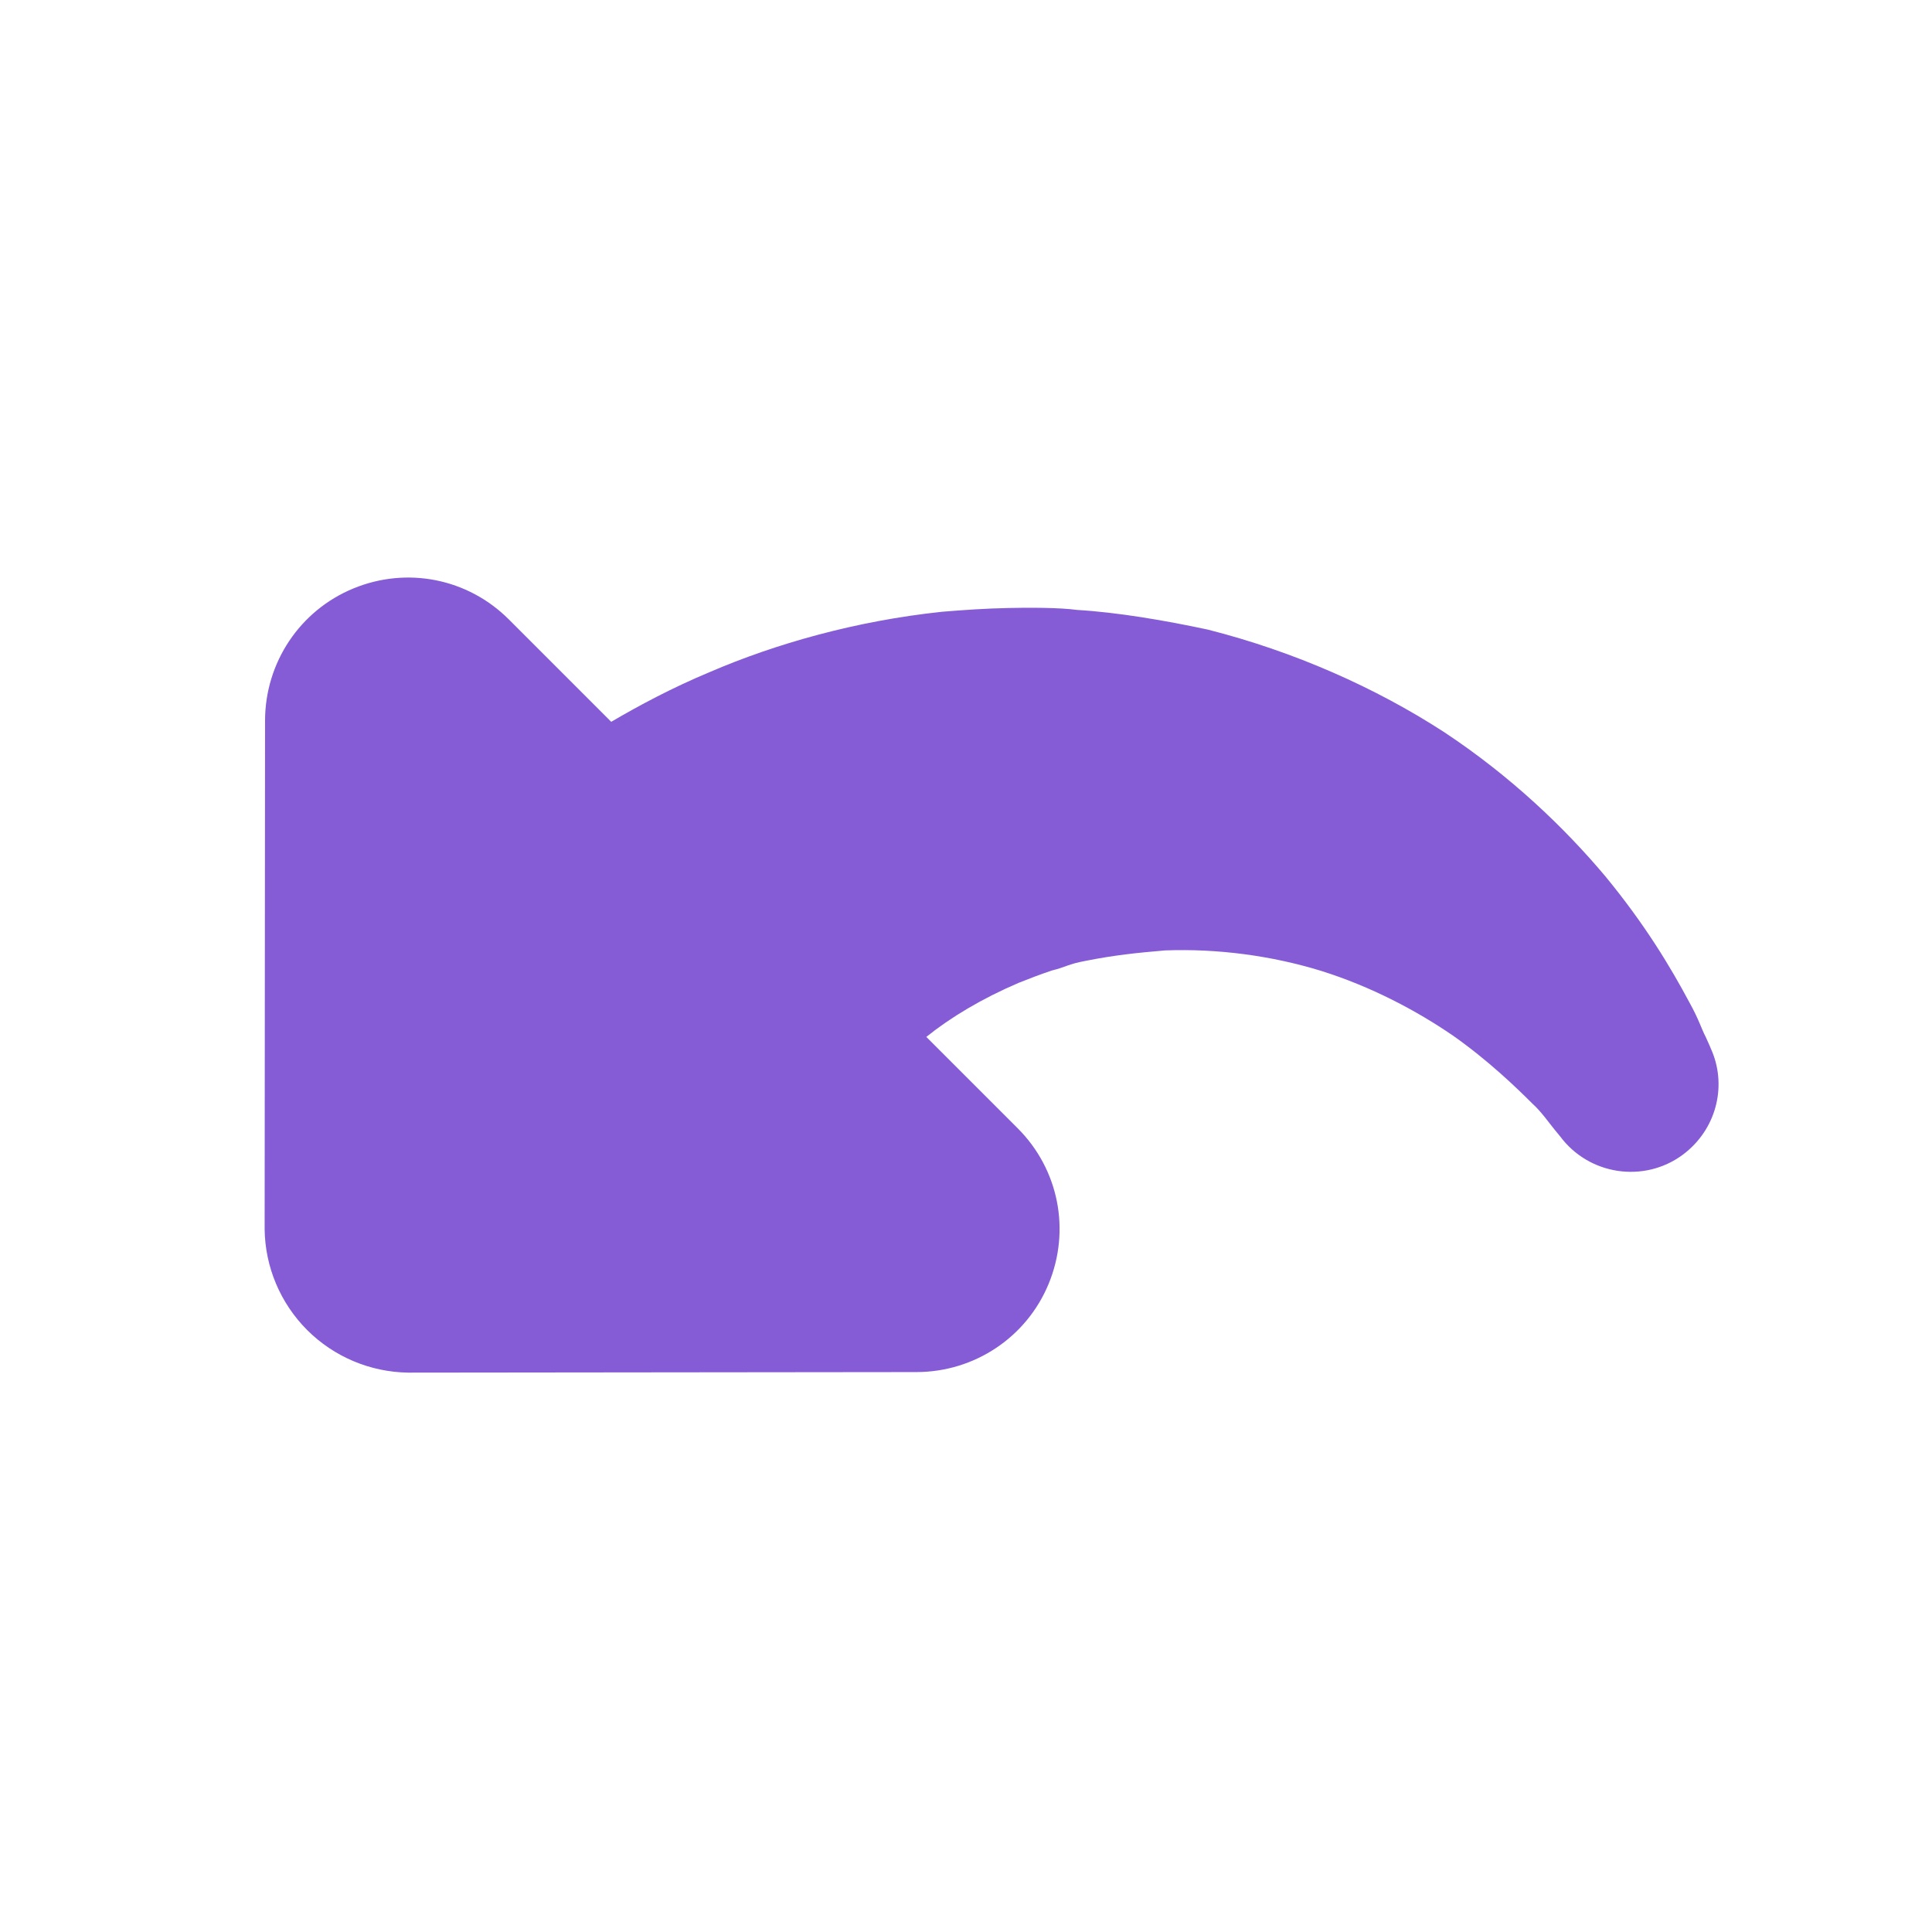
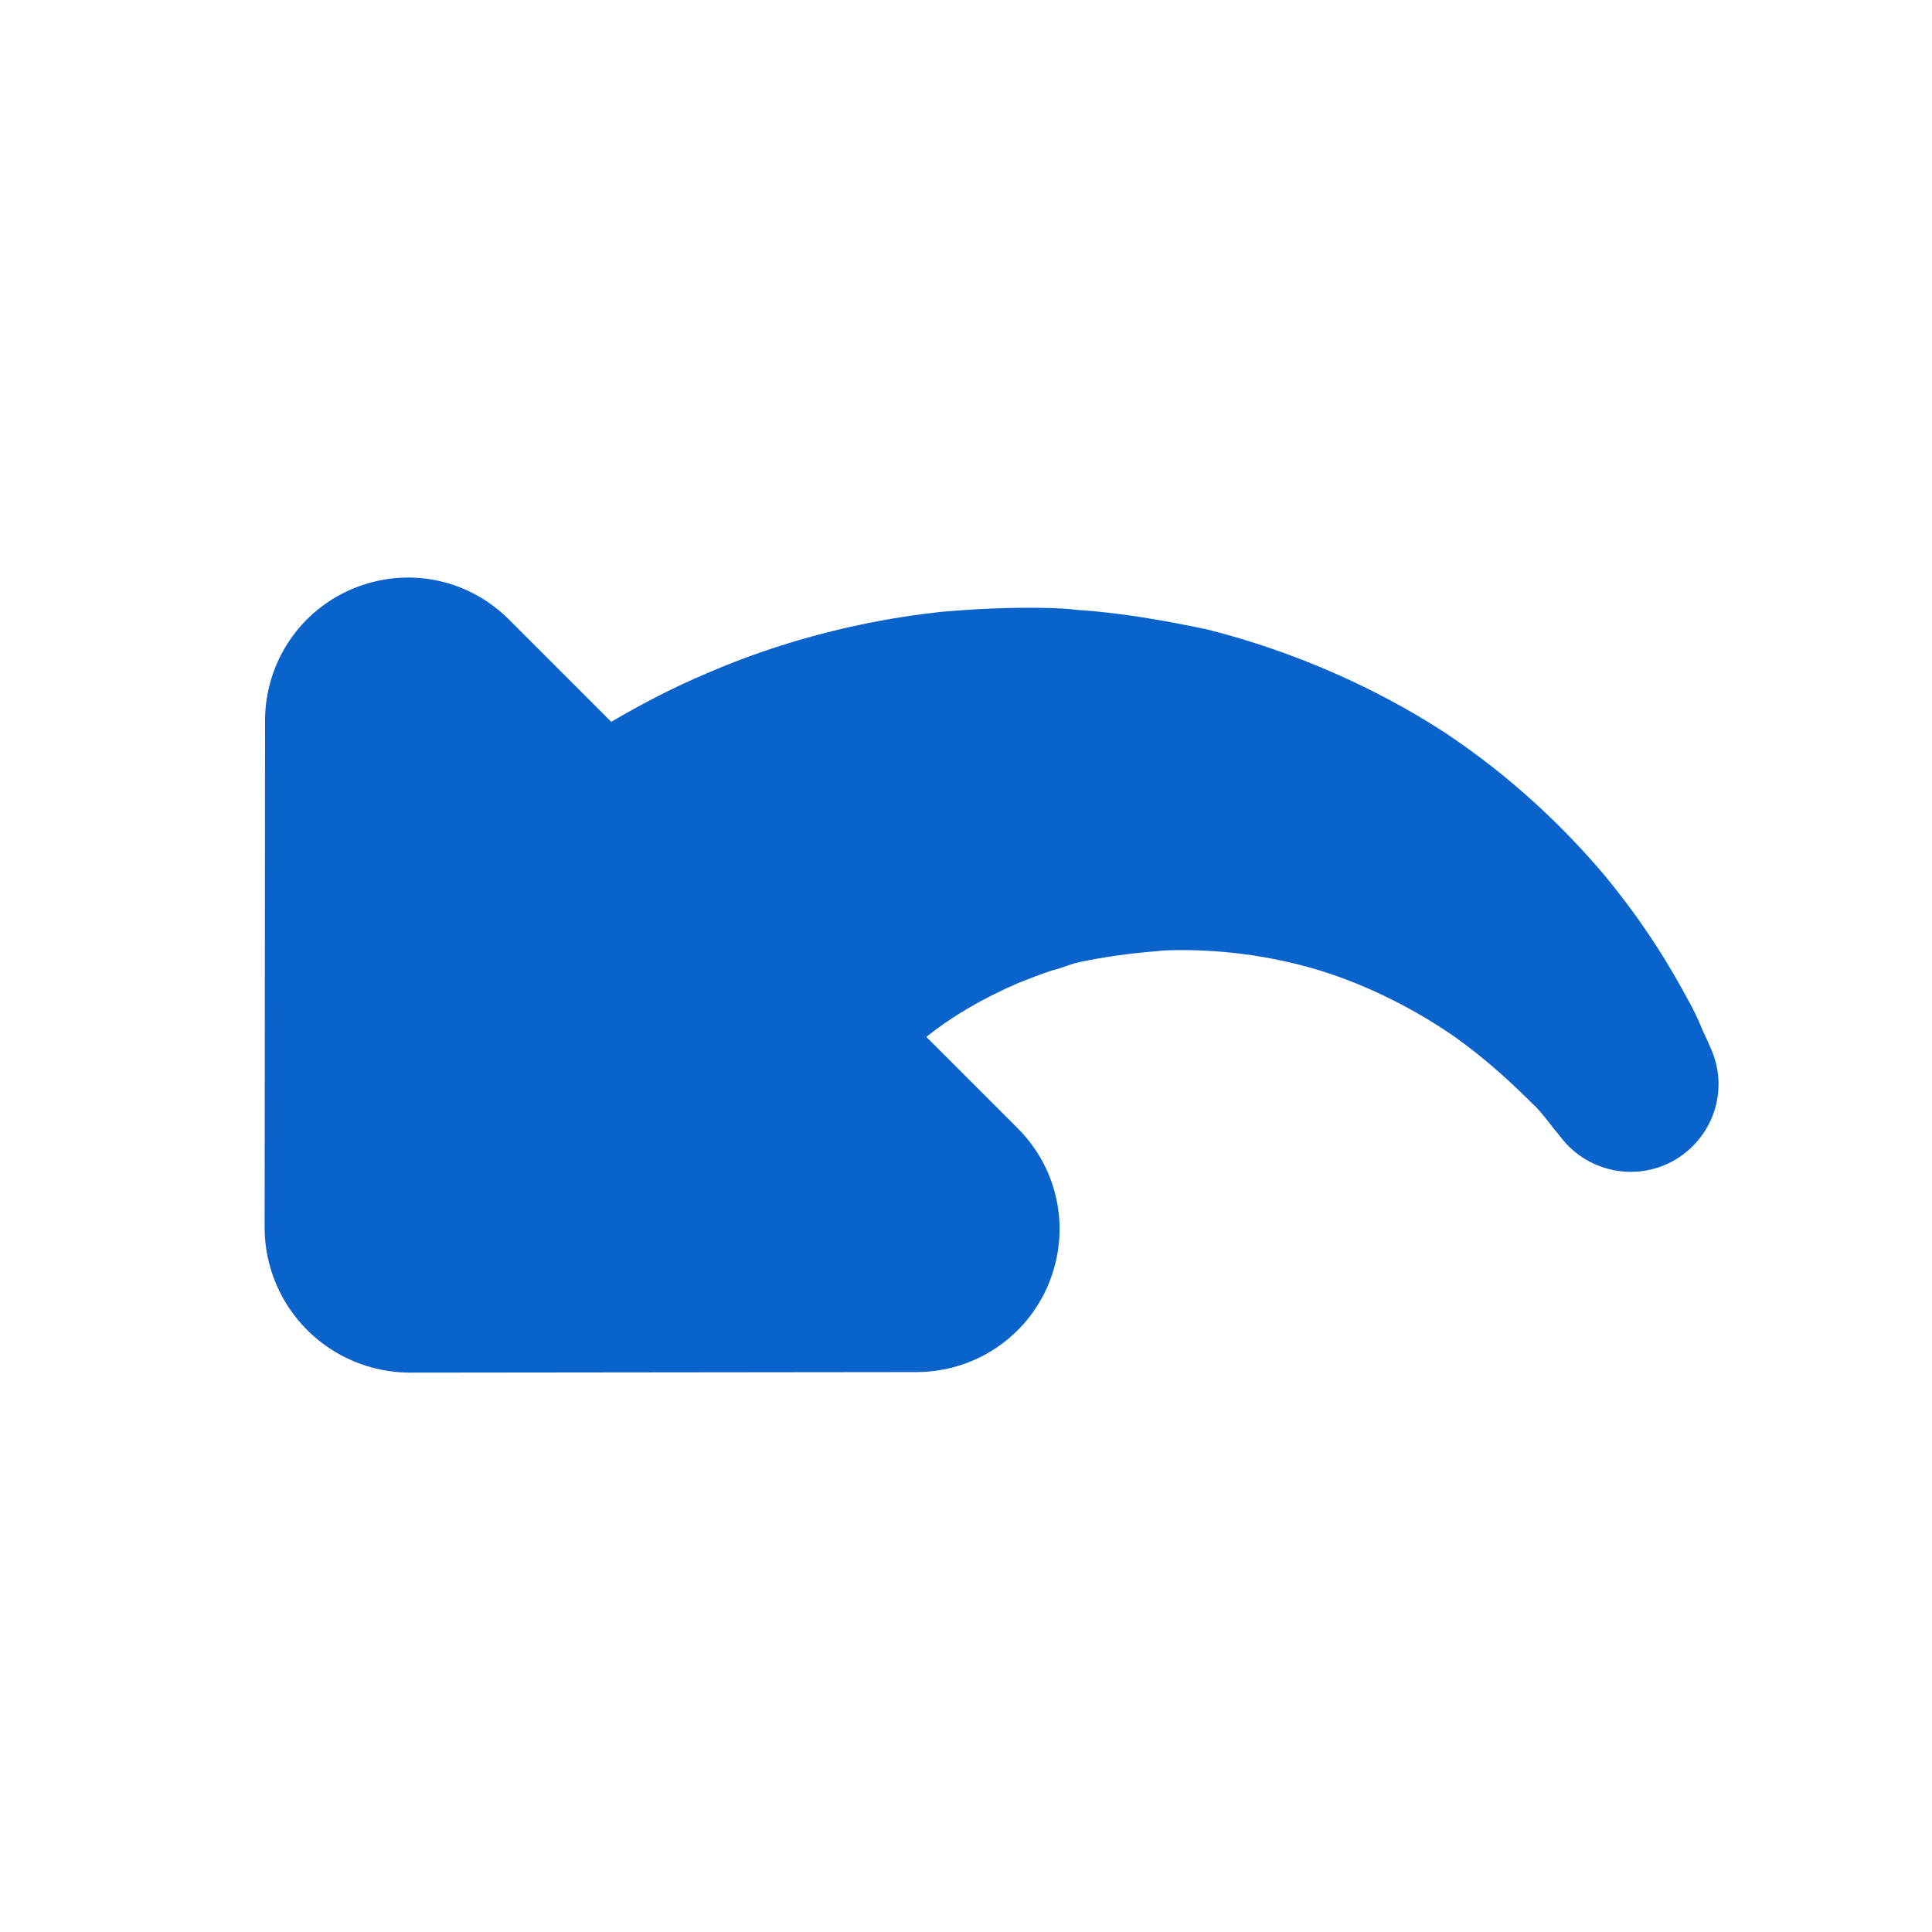
<svg xmlns="http://www.w3.org/2000/svg" width="20px" height="20px" viewBox="0 0 20 20" version="1.1">
  <defs />
  <g id="Page-1" stroke="none" stroke-width="1" fill="none" fill-rule="evenodd">
-     <g id="undo" fill="#855CD6">
+     <g id="undo" fill="#0A63CB">
      <path d="M15.558,12.77 L11.84,16.494 C11.561,16.767 11.183,16.921 10.79,16.921 C10.399,16.921 10.021,16.767 9.74,16.494 L6.024,12.77 C5.597,12.343 5.471,11.706 5.702,11.153 C5.933,10.6 6.465,10.243 7.067,10.243 L8.404,10.243 C8.369,9.921 8.278,9.557 8.124,9.172 C8.076,9.06 8.026,8.948 7.97,8.836 C7.893,8.71 7.901,8.675 7.795,8.521 C7.627,8.269 7.473,8.08 7.29,7.863 C6.92,7.464 6.472,7.121 5.996,6.869 C5.513,6.617 5.009,6.463 4.561,6.379 C4.12,6.302 3.714,6.295 3.476,6.295 C3.357,6.288 3.203,6.316 3.126,6.323 C3.042,6.33 2.993,6.337 2.993,6.337 C2.496,6.386 2.048,6.022 1.999,5.525 C1.957,5.105 2.202,4.727 2.573,4.587 C2.573,4.587 2.622,4.566 2.699,4.538 C2.79,4.51 2.874,4.461 3.07,4.405 C3.462,4.286 3.959,4.16 4.61,4.097 C5.254,4.041 6.031,4.055 6.851,4.223 C7.669,4.398 8.53,4.727 9.328,5.203 C9.706,5.448 10.112,5.735 10.427,6.015 C10.567,6.12 10.805,6.358 10.945,6.505 C11.106,6.673 11.253,6.841 11.401,7.016 C11.967,7.716 12.387,8.472 12.66,9.158 C12.821,9.55 12.933,9.921 13.017,10.243 L14.515,10.243 C15.117,10.243 15.649,10.6 15.88,11.153 C16.111,11.706 15.985,12.343 15.558,12.77" id="Fill-1" transform="translate(8.994247, 10.49425) scale(-1, 1) rotate(-45) translate(-8.994247, -10.49425) " />
    </g>
  </g>
</svg>
